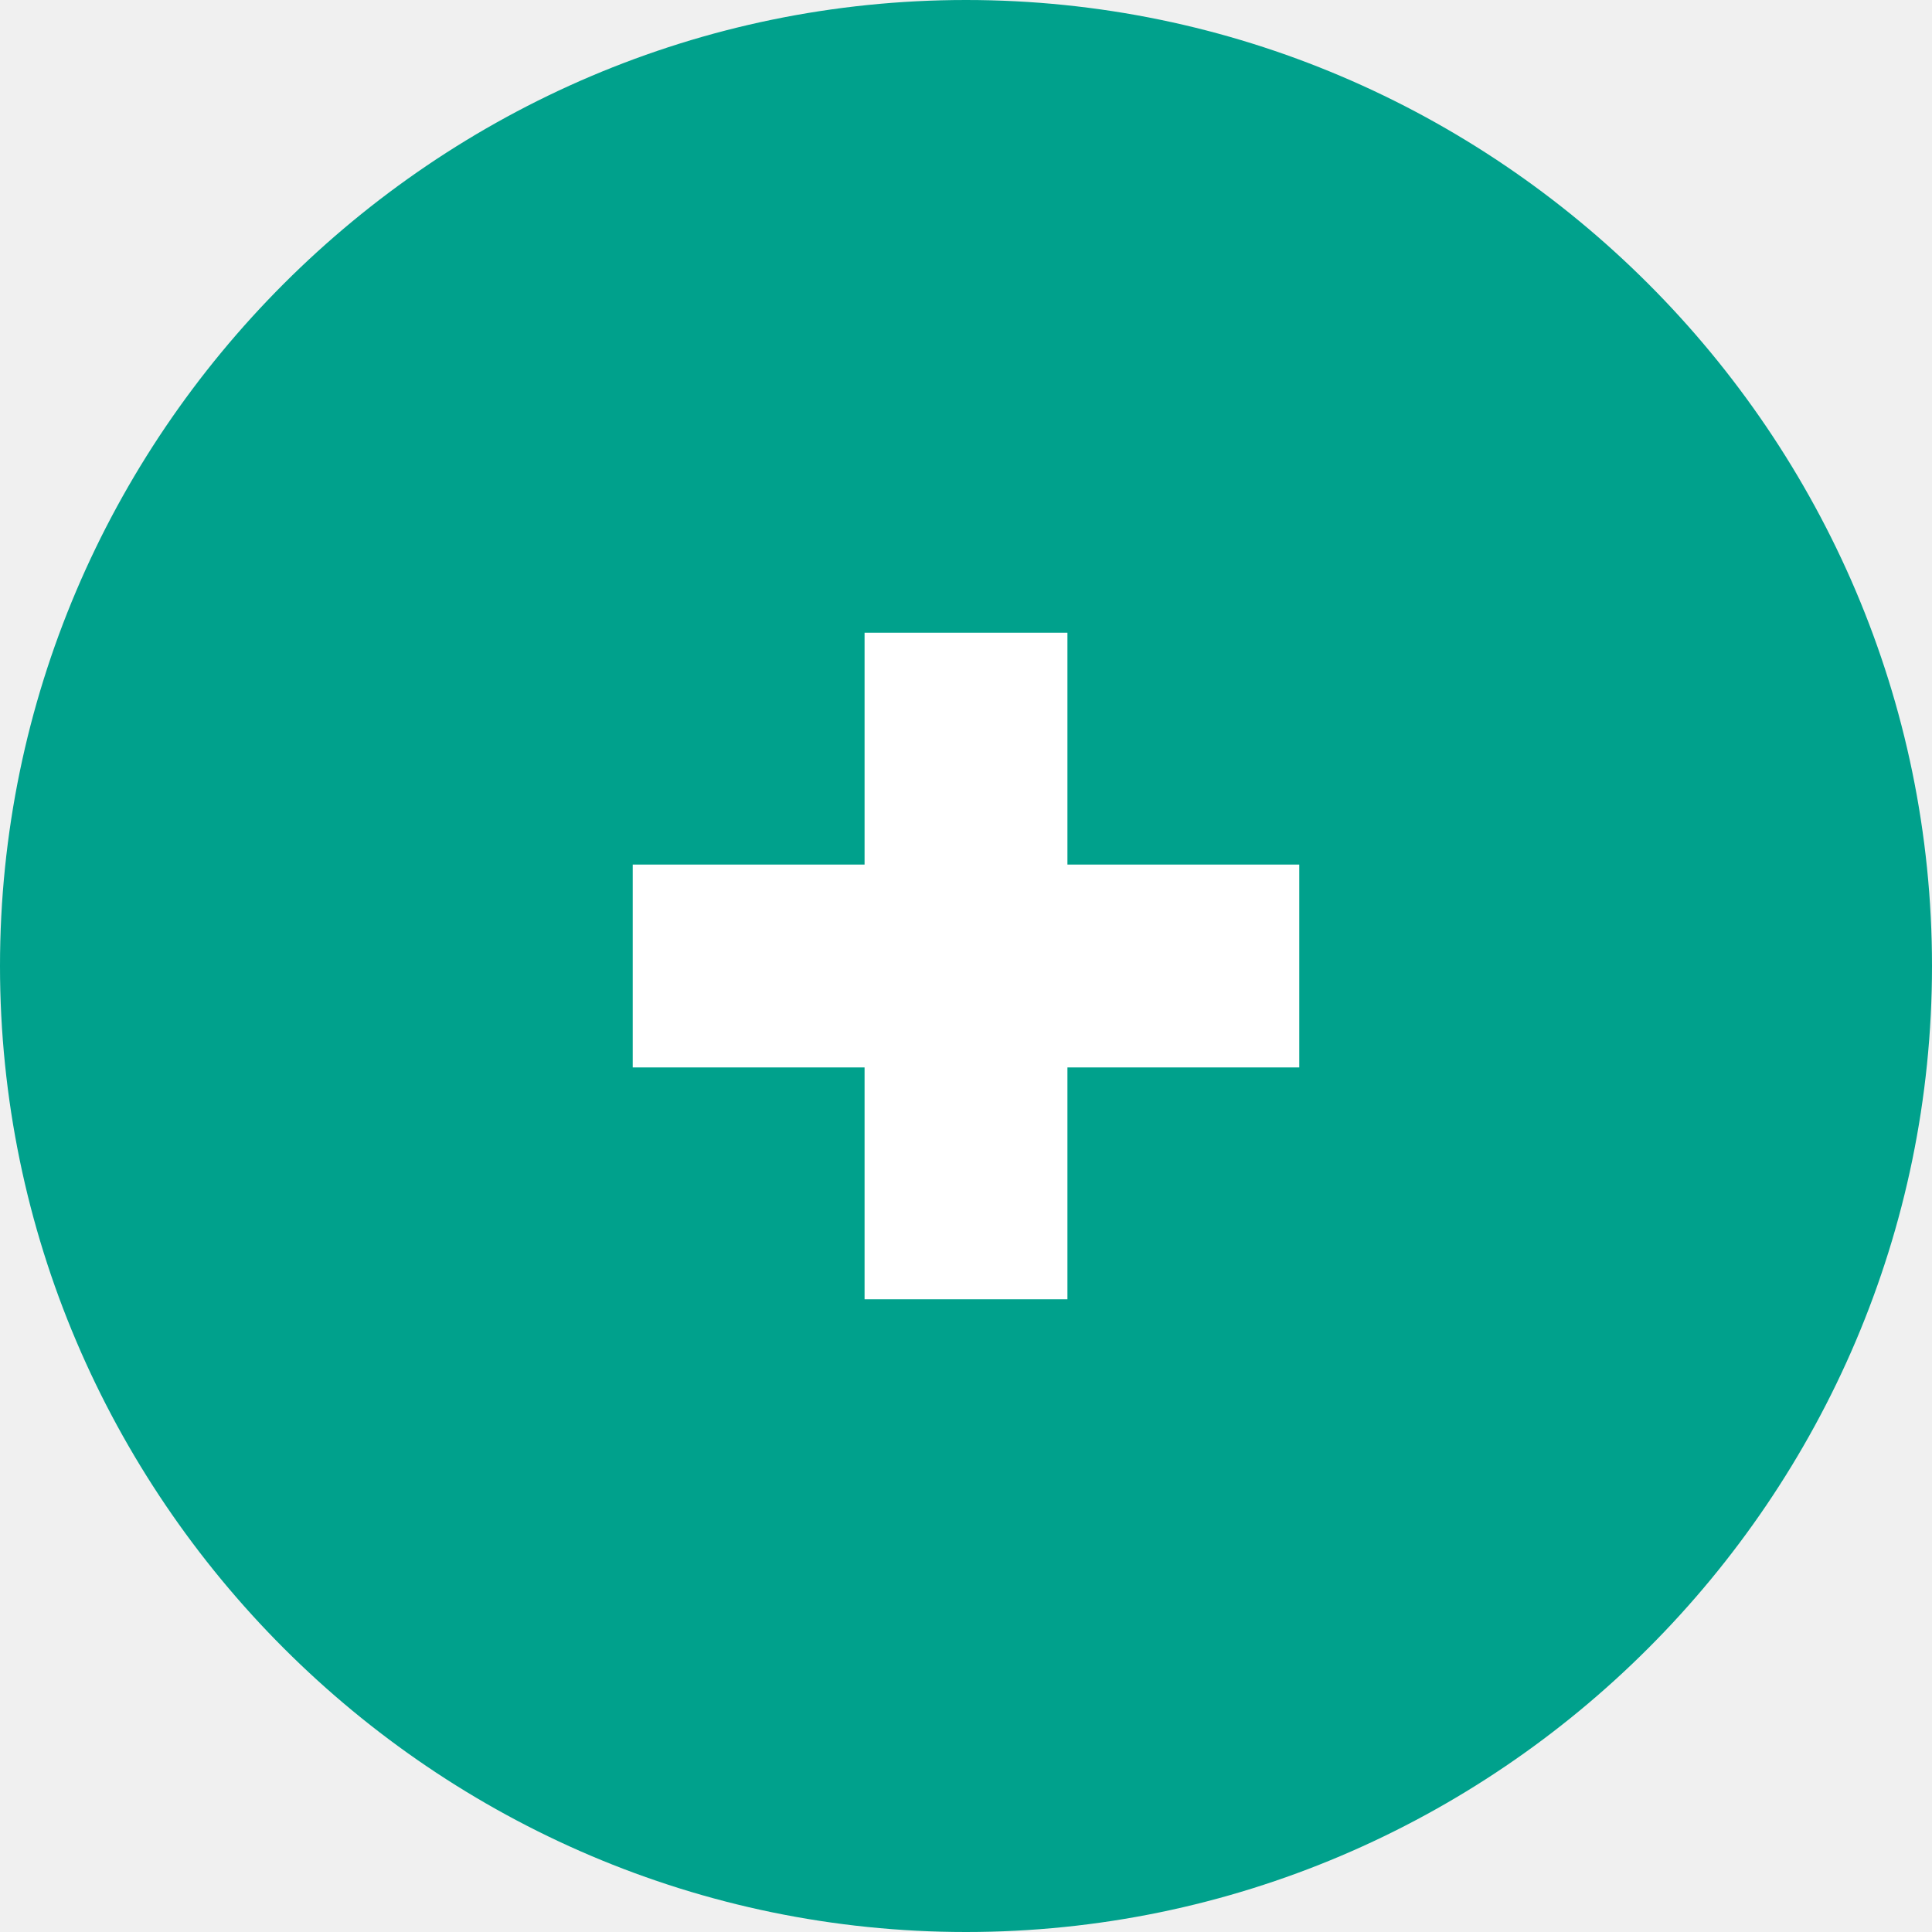
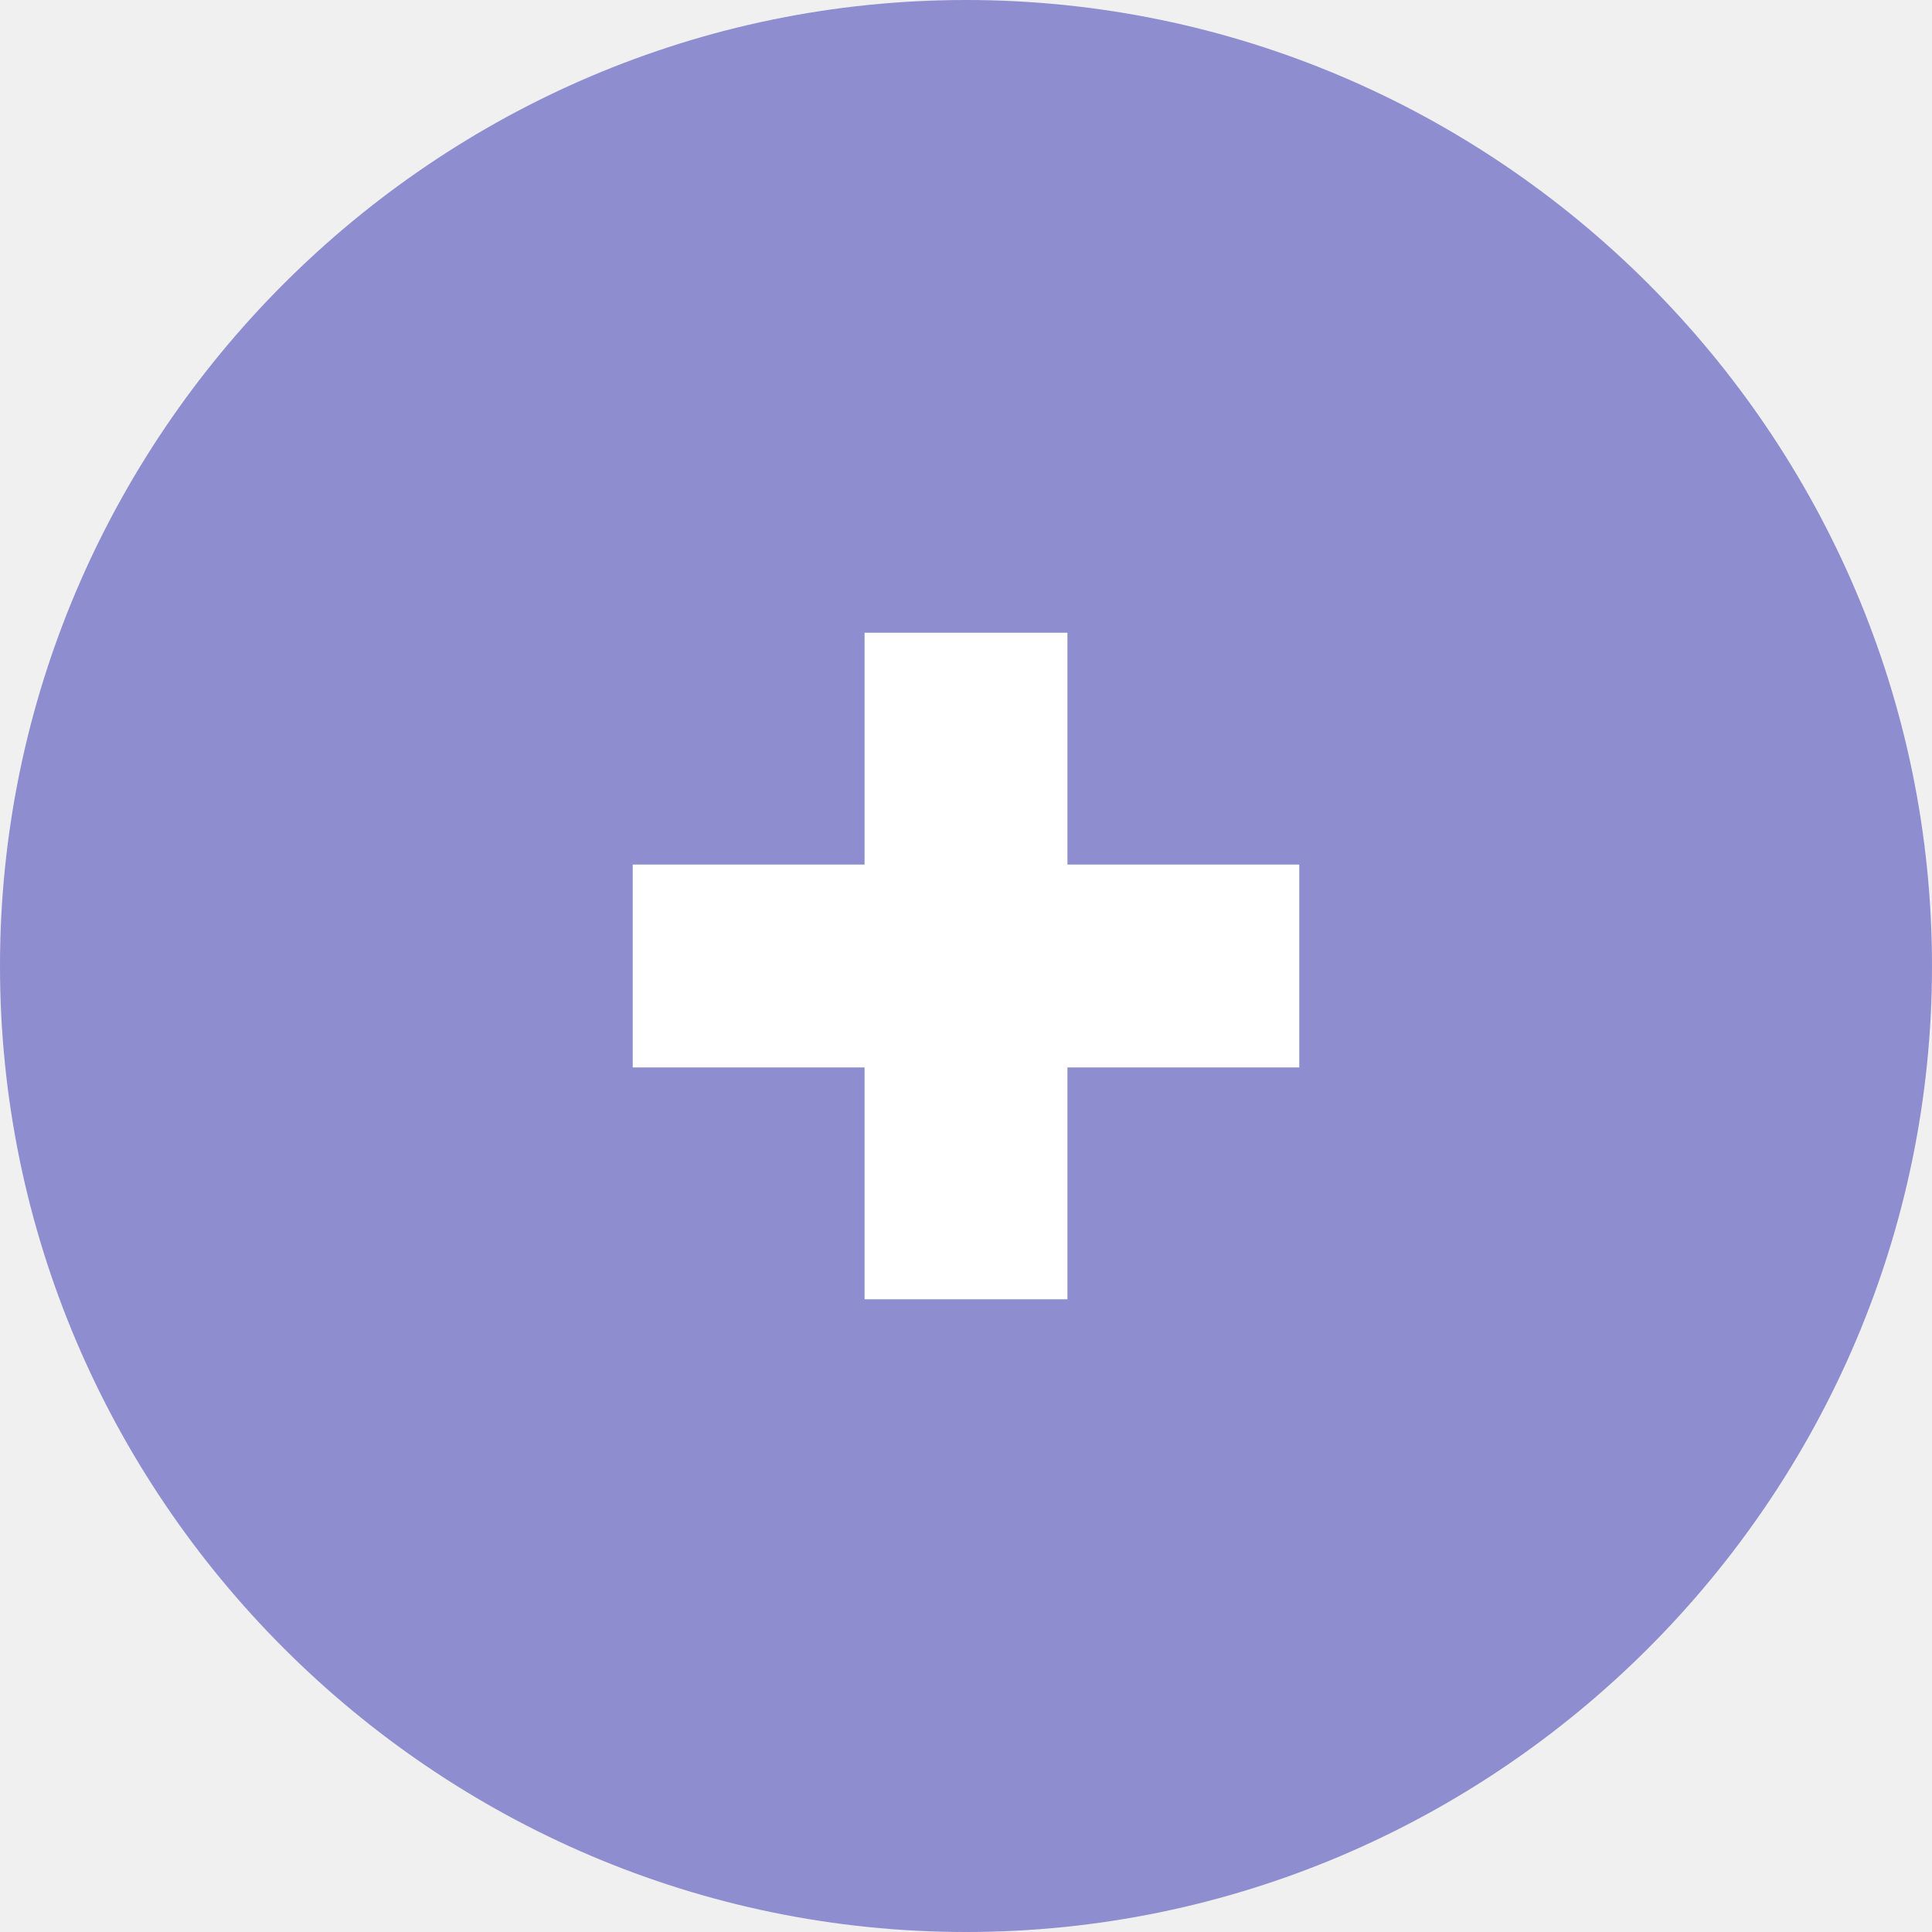
<svg xmlns="http://www.w3.org/2000/svg" width="40" height="40">
-   <path d="M20 0c11 0 20 9 20 20s-9 20-20 20S0 31 0 20 9 0 20 0z" fill-rule="evenodd" clip-rule="evenodd" fill="#00A18C" />
+   <path d="M20 0c11 0 20 9 20 20s-9 20-20 20S0 31 0 20 9 0 20 0z" fill-rule="evenodd" clip-rule="evenodd" fill="#8E8DCF" />
  <path d="M22.1 17.9v-4.8h-4.2v4.8h-4.8v4.2h4.8v4.8h4.2v-4.8h4.8v-4.2h-4.8z" fill="#fff" />
</svg>
